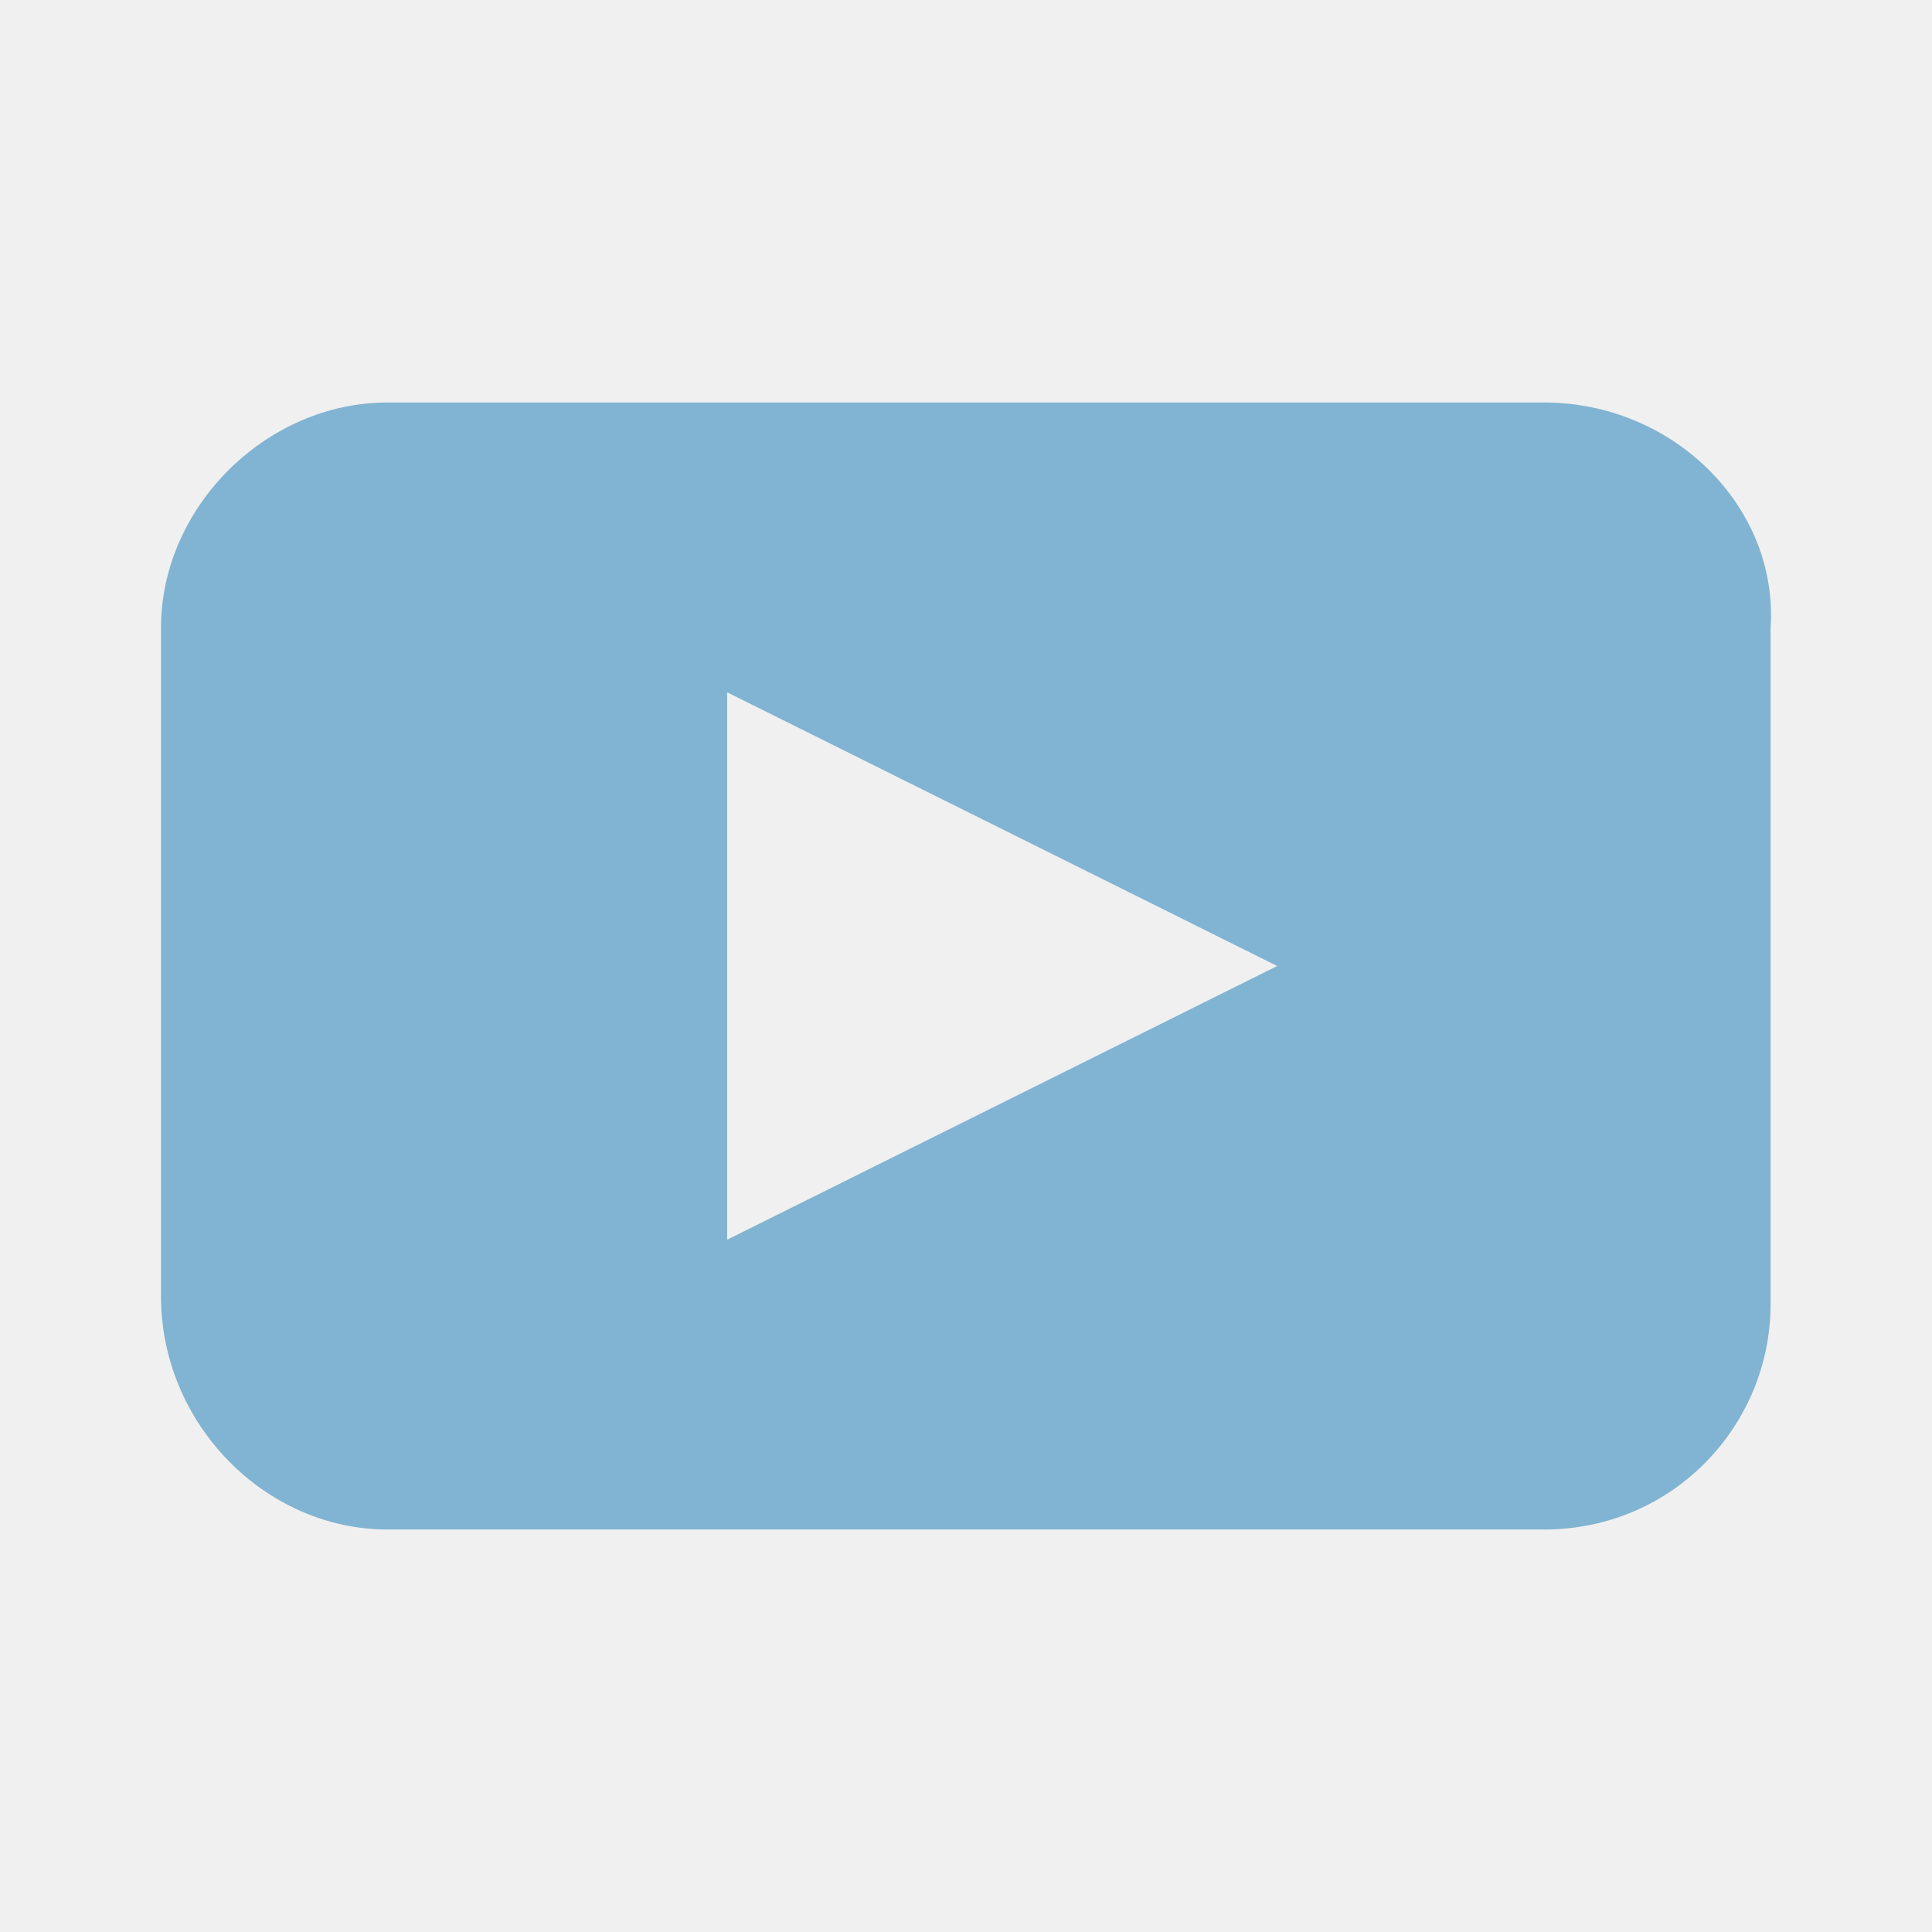
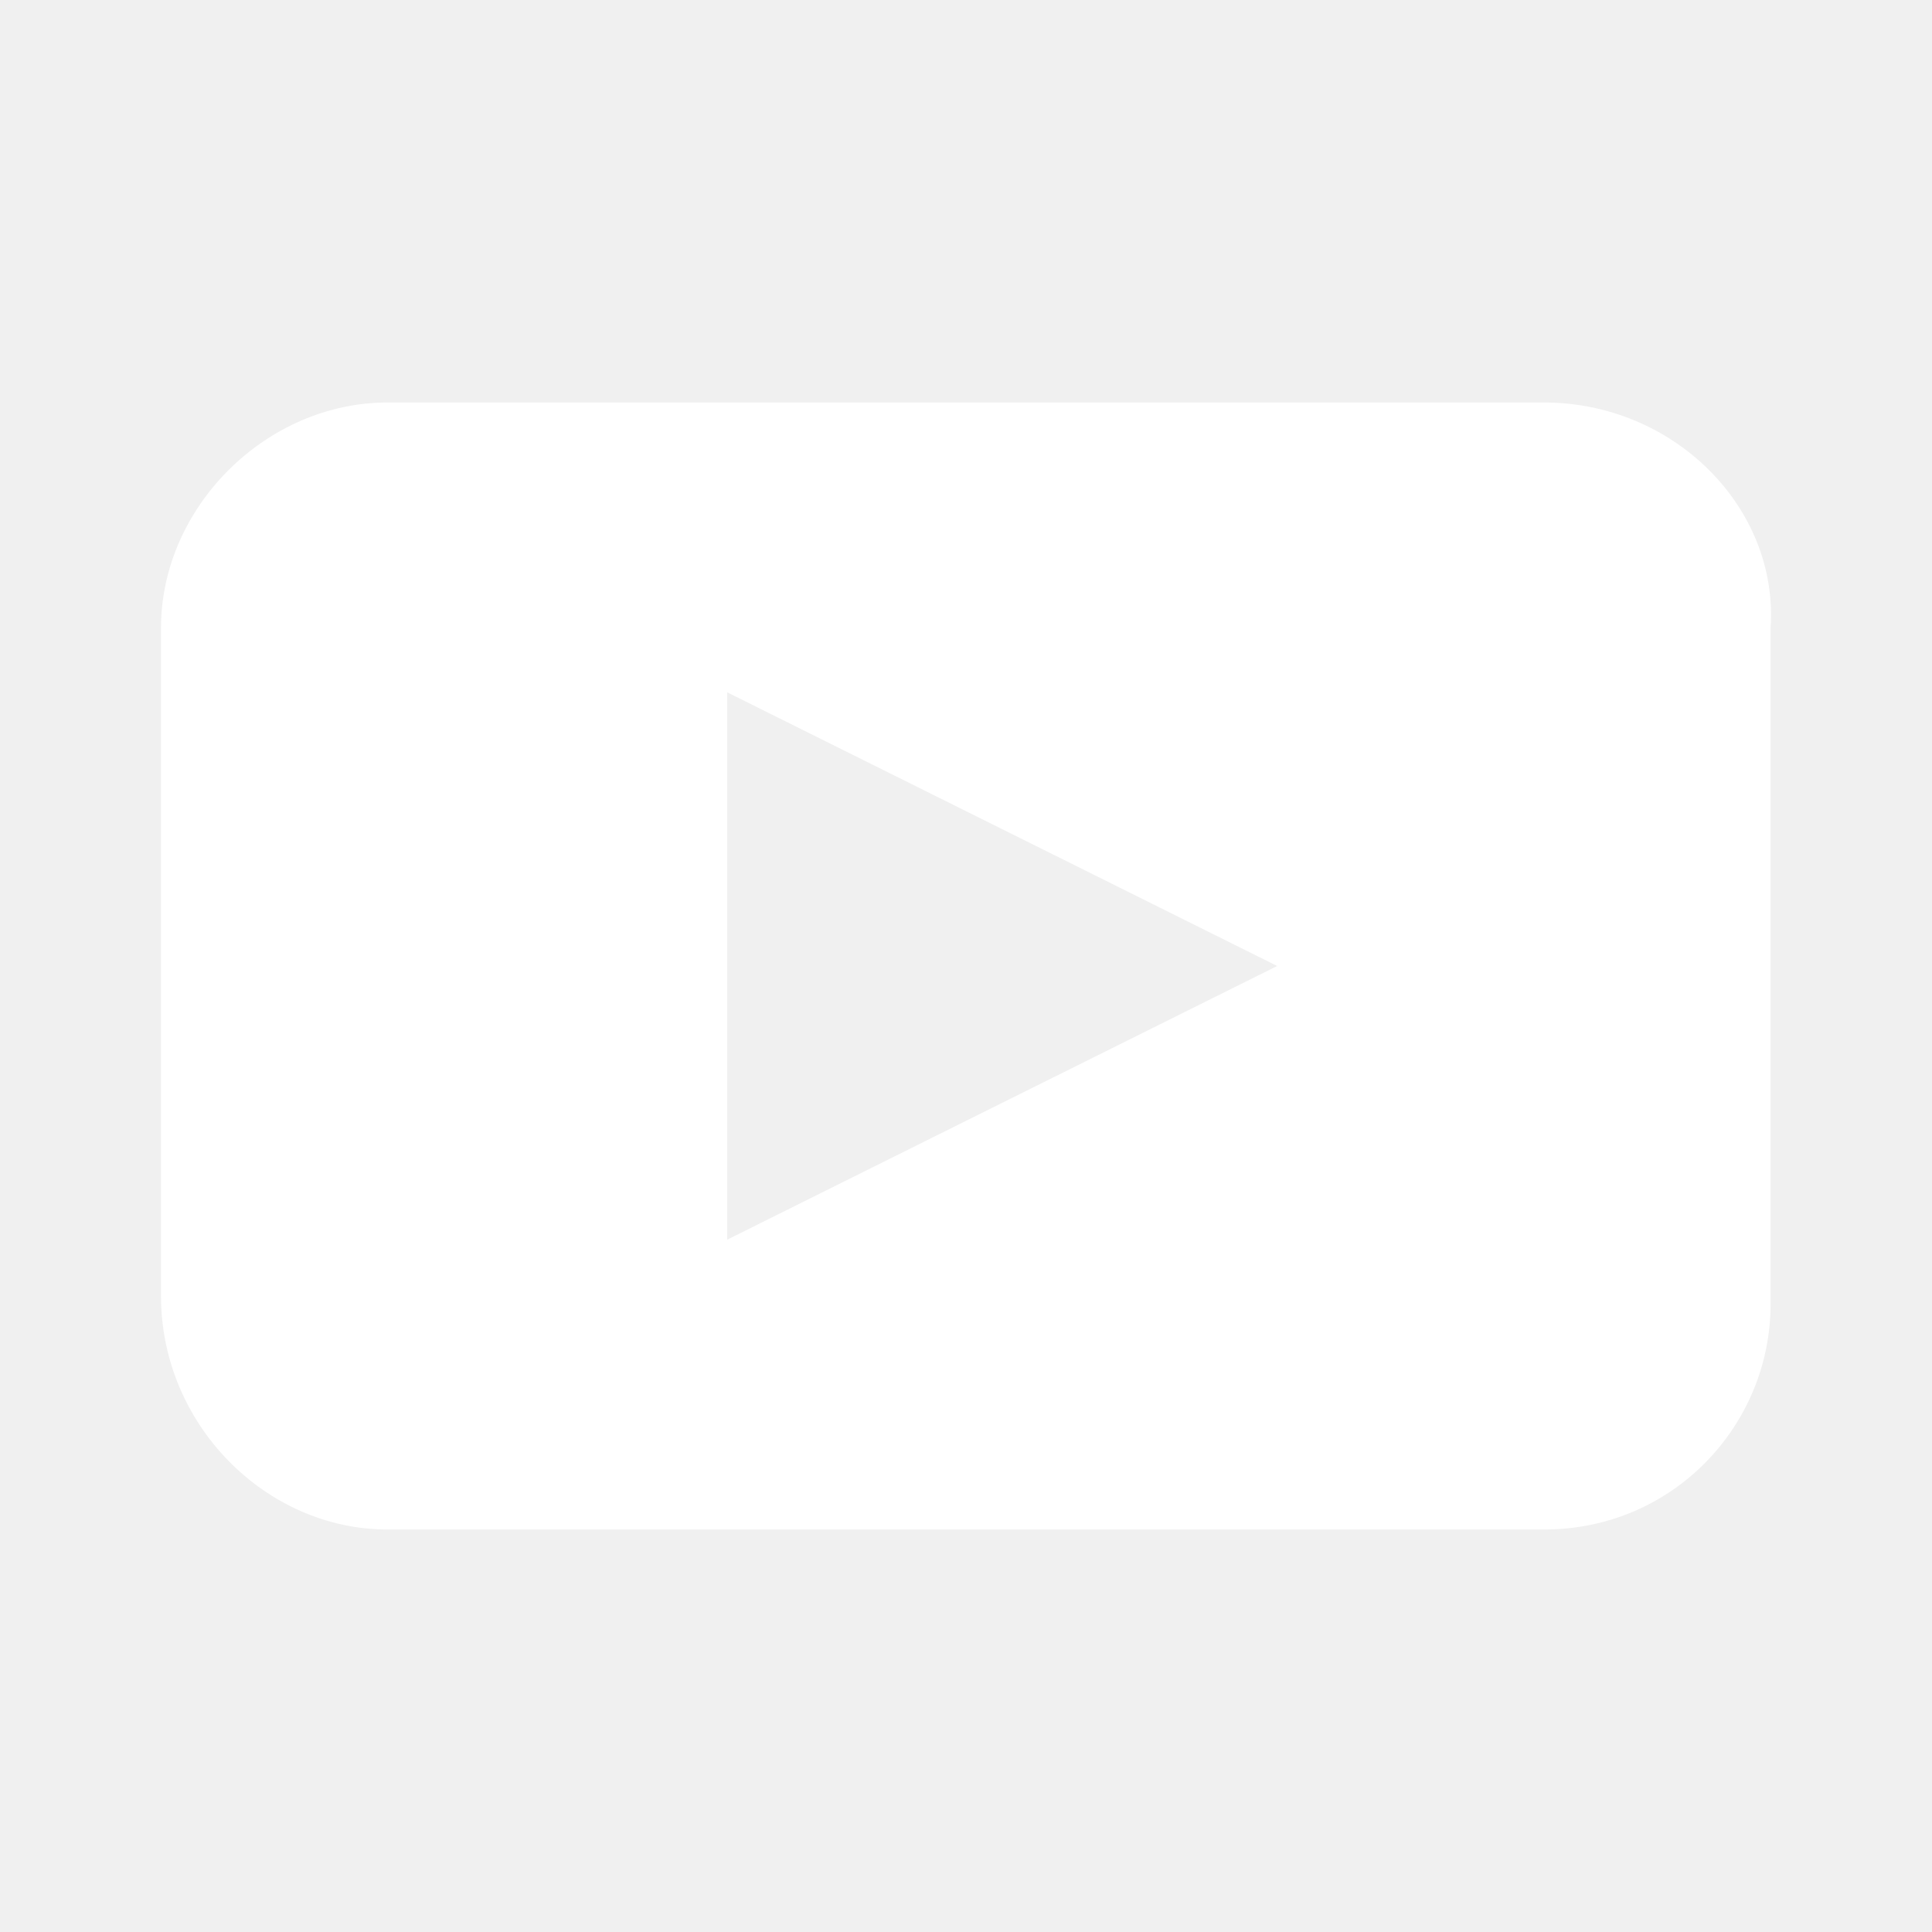
<svg xmlns="http://www.w3.org/2000/svg" width="24" height="24" viewBox="0 0 24 24" fill="none">
-   <path d="M19.181 5H4.813C3.306 5 2 6.3 2 7.8V16.1C2 17.7 3.306 19 4.813 19H19.181C20.789 19 21.995 17.7 21.995 16.2V7.8C22.095 6.3 20.789 5 19.181 5ZM9.033 15.4V8.6L15.866 12L9.033 15.4Z" fill="#81B3D2" />
+   <path d="M19.181 5H4.813C3.306 5 2 6.3 2 7.8V16.1C2 17.7 3.306 19 4.813 19H19.181C20.789 19 21.995 17.7 21.995 16.2V7.8C22.095 6.3 20.789 5 19.181 5ZM9.033 15.4V8.6L15.866 12L9.033 15.4Z" fill="#ffffff" />
</svg>
